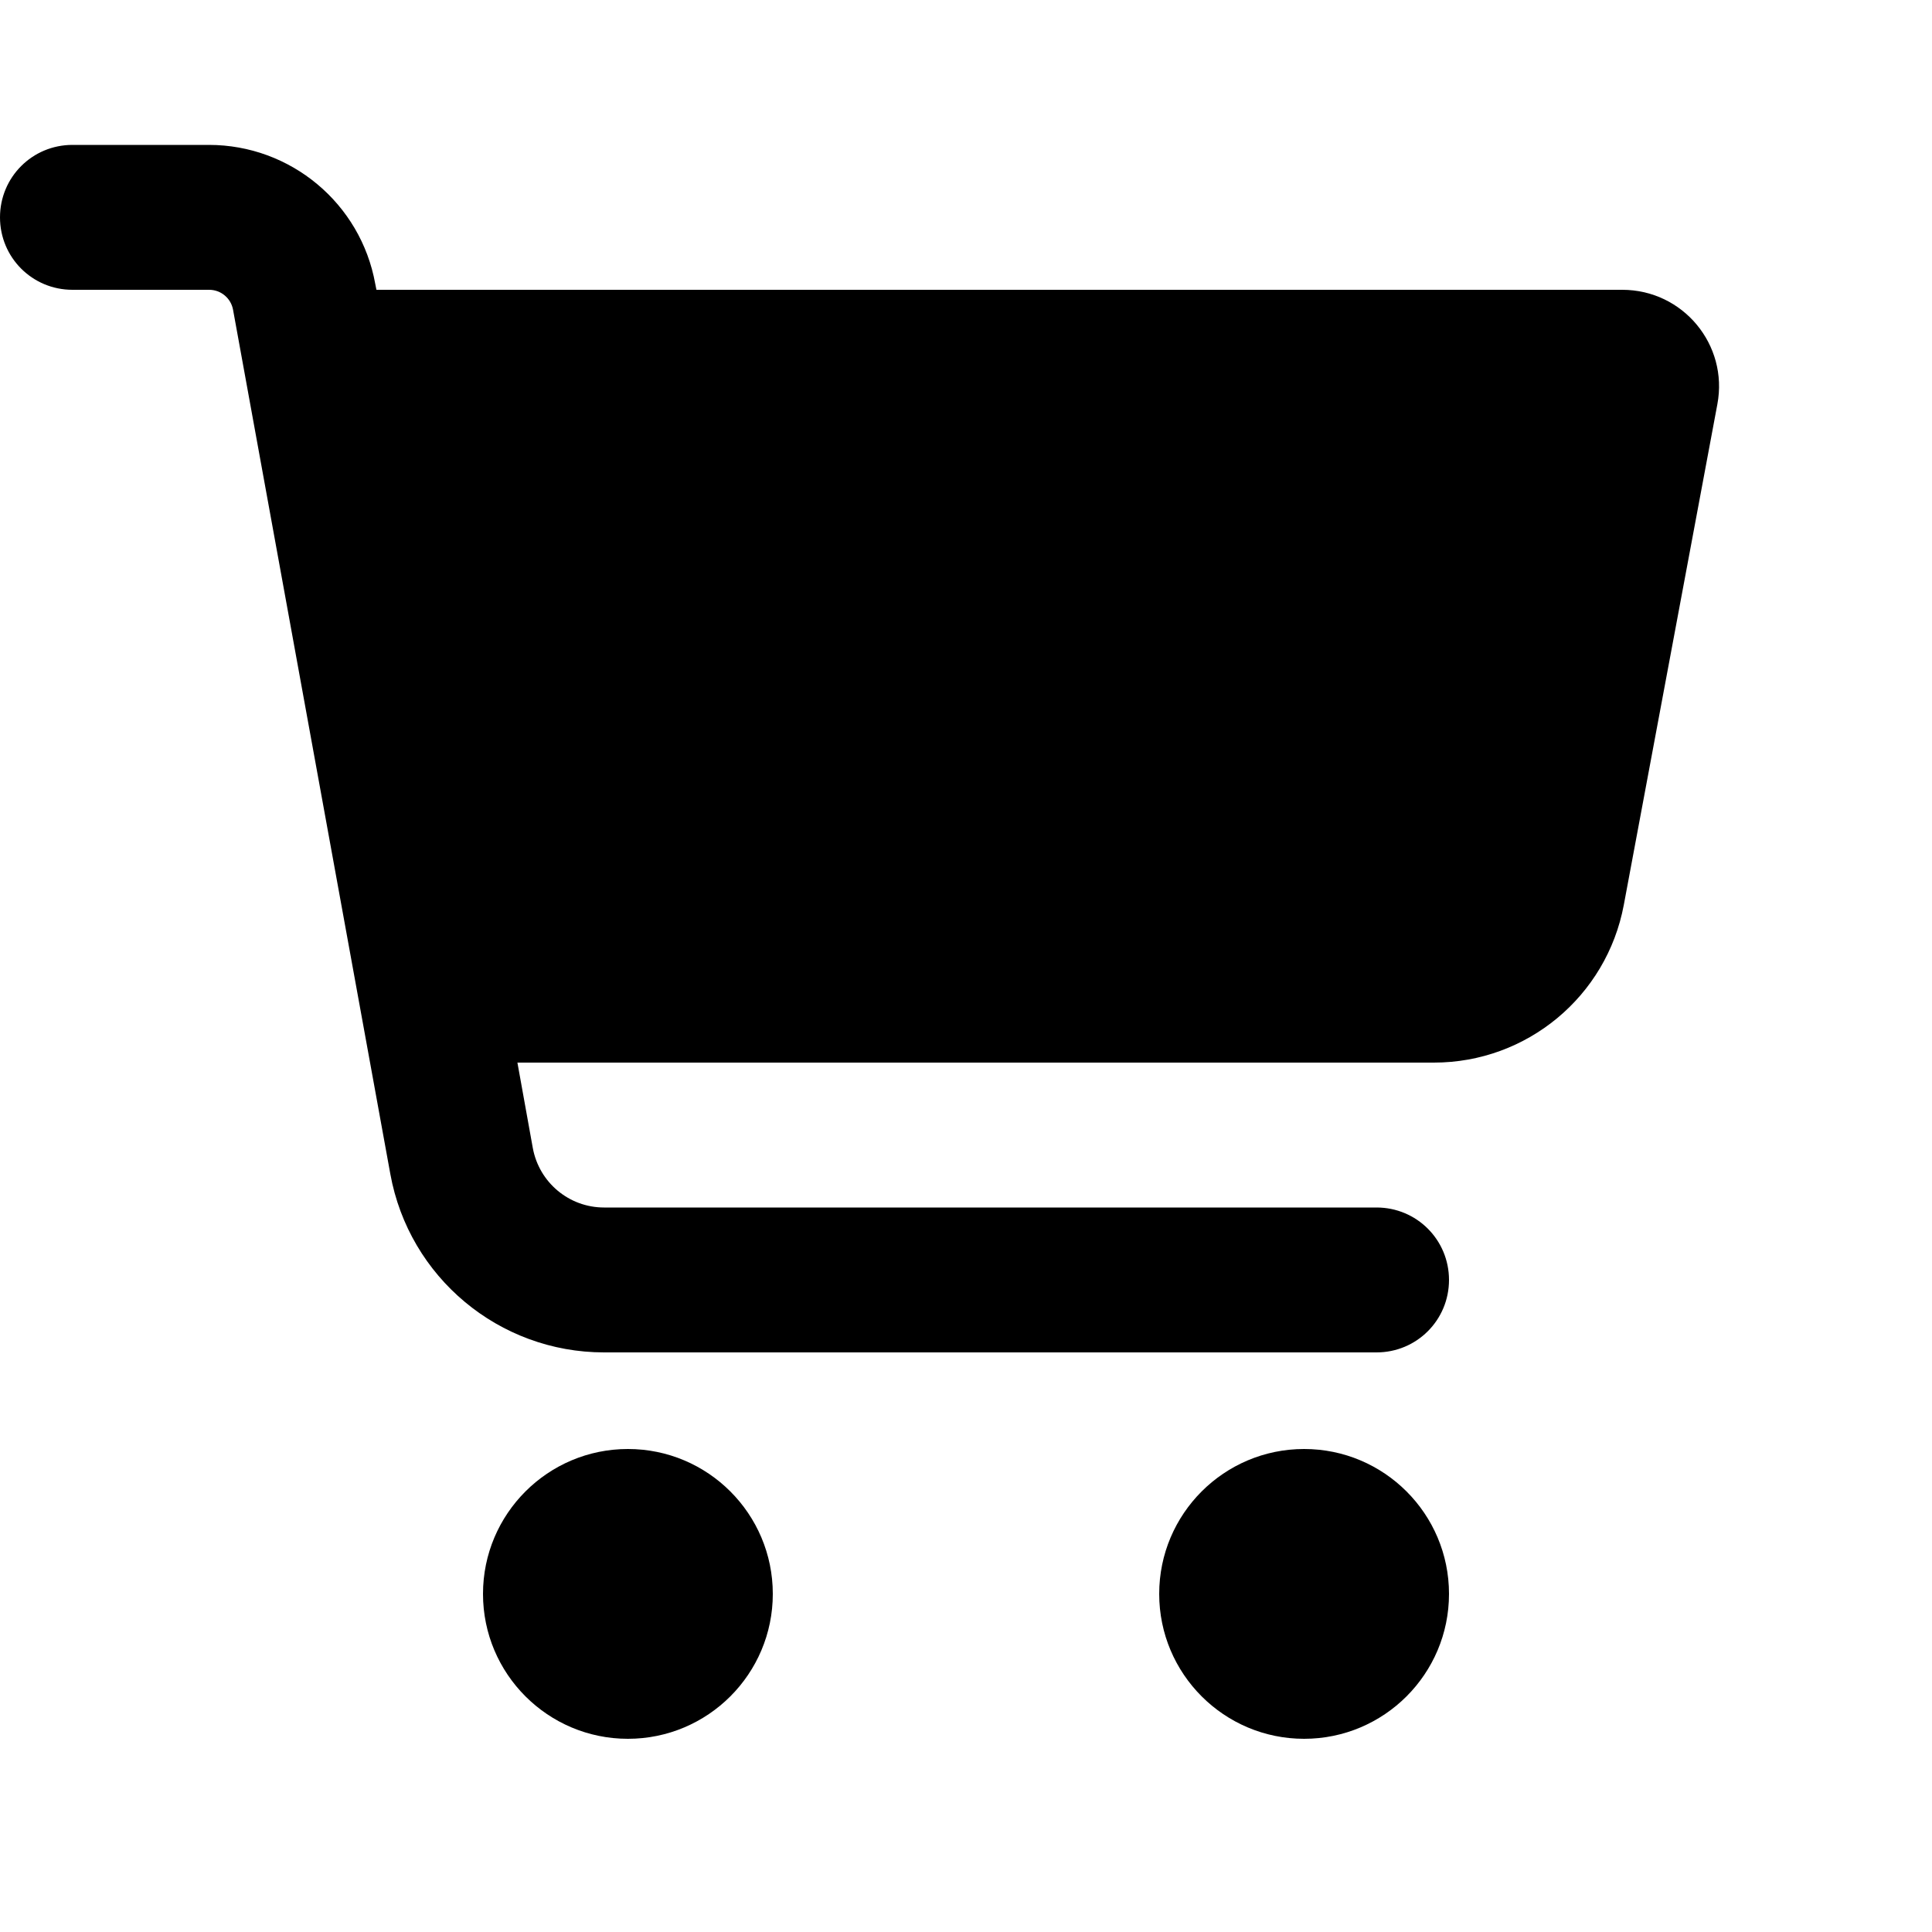
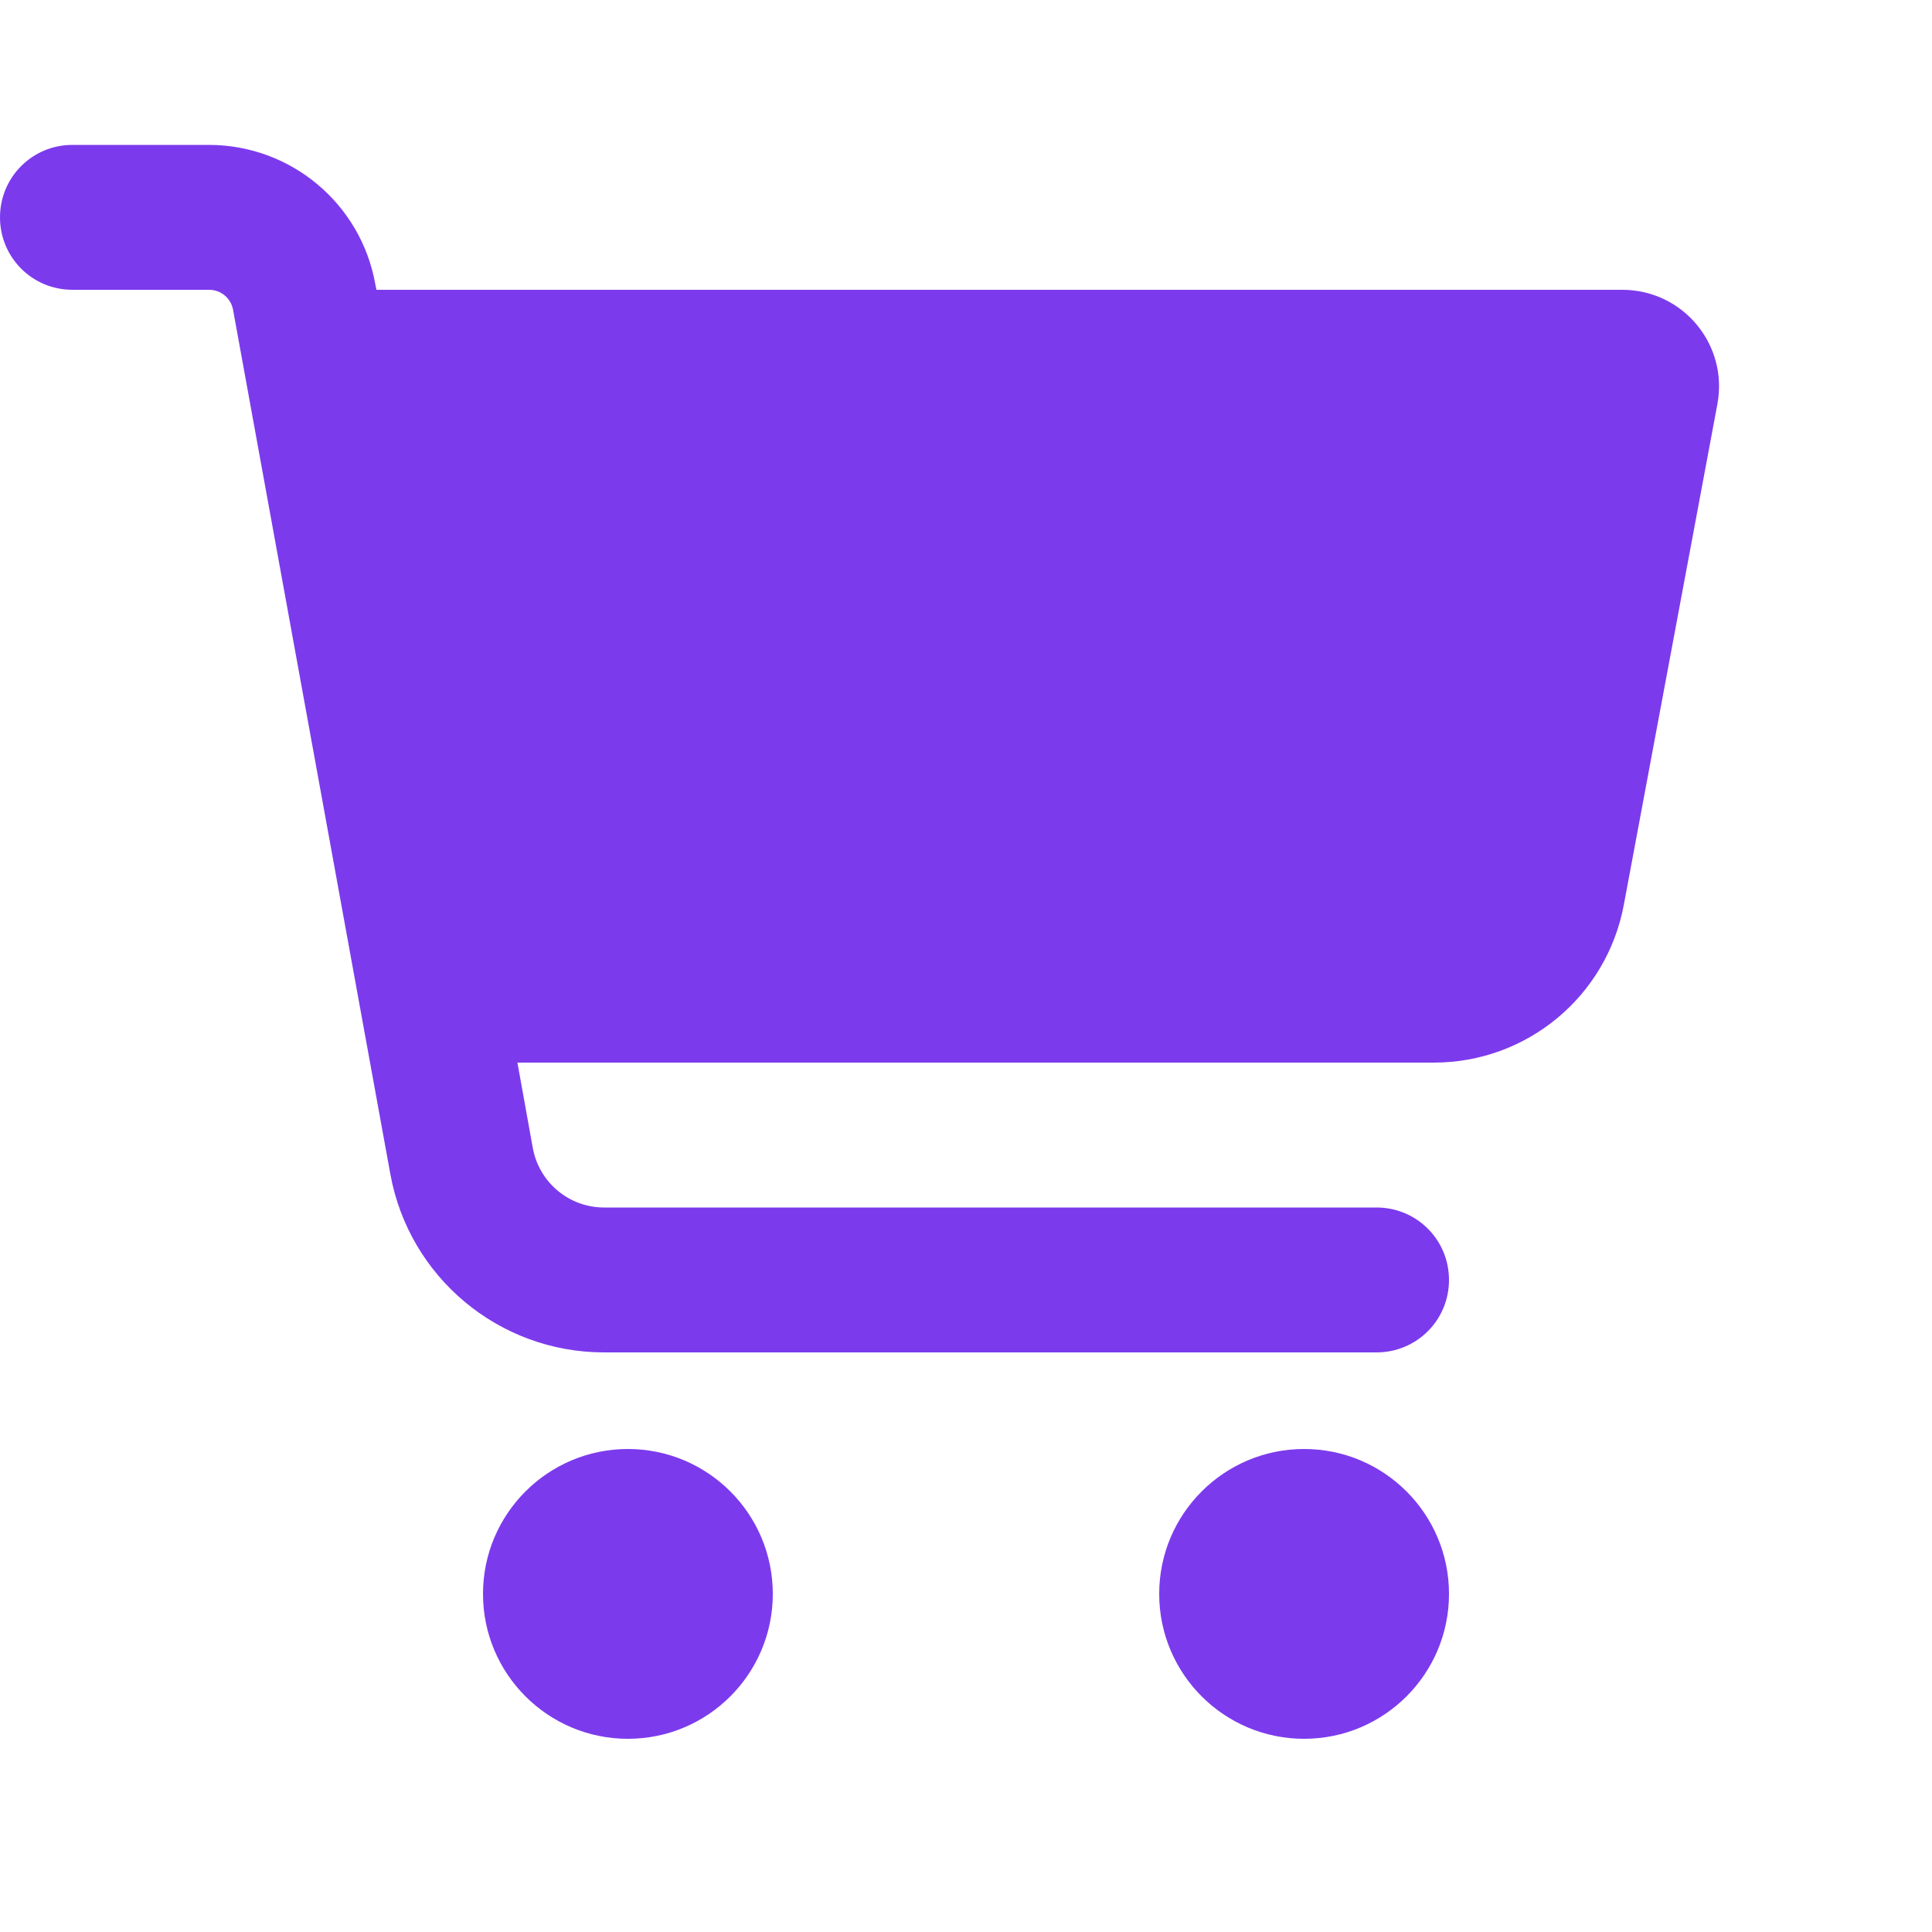
<svg xmlns="http://www.w3.org/2000/svg" viewBox="0 0 640 640">
-   <path d="M24 48C10.7 48 0 58.7 0 72C0 85.3 10.7 96 24 96L69.3 96C73.2 96 76.5 98.8 77.2 102.6L129.3 388.9C135.5 423.1 165.3 448 200.1 448L456 448C469.3 448 480 437.3 480 424C480 410.7 469.3 400 456 400L200.1 400C188.5 400 178.6 391.7 176.5 380.3L171.4 352L475 352C505.8 352 532.2 330.1 537.9 299.8L568.9 133.9C572.6 114.2 557.5 96 537.4 96L124.7 96L124.3 94C119.5 67.4 96.3 48 69.2 48L24 48zM208 576C234.5 576 256 554.5 256 528C256 501.5 234.5 480 208 480C181.5 480 160 501.5 160 528C160 554.5 181.5 576 208 576zM432 576C458.5 576 480 554.5 480 528C480 501.5 458.5 480 432 480C405.5 480 384 501.5 384 528C384 554.5 405.5 576 432 576z" />
+   <path fill="#7c3aed" d="M24 48C10.7 48 0 58.7 0 72C0 85.3 10.7 96 24 96L69.3 96C73.2 96 76.5 98.8 77.2 102.6L129.3 388.9C135.5 423.1 165.3 448 200.1 448L456 448C469.3 448 480 437.3 480 424C480 410.7 469.3 400 456 400L200.1 400C188.5 400 178.6 391.7 176.5 380.3L171.4 352L475 352C505.8 352 532.2 330.1 537.9 299.8L568.9 133.9C572.6 114.2 557.5 96 537.4 96L124.7 96L124.3 94C119.5 67.4 96.3 48 69.2 48L24 48zM208 576C234.5 576 256 554.5 256 528C256 501.5 234.5 480 208 480C181.5 480 160 501.5 160 528C160 554.5 181.5 576 208 576zM432 576C458.5 576 480 554.5 480 528C480 501.5 458.5 480 432 480C405.5 480 384 501.5 384 528C384 554.5 405.5 576 432 576z" />
</svg>
